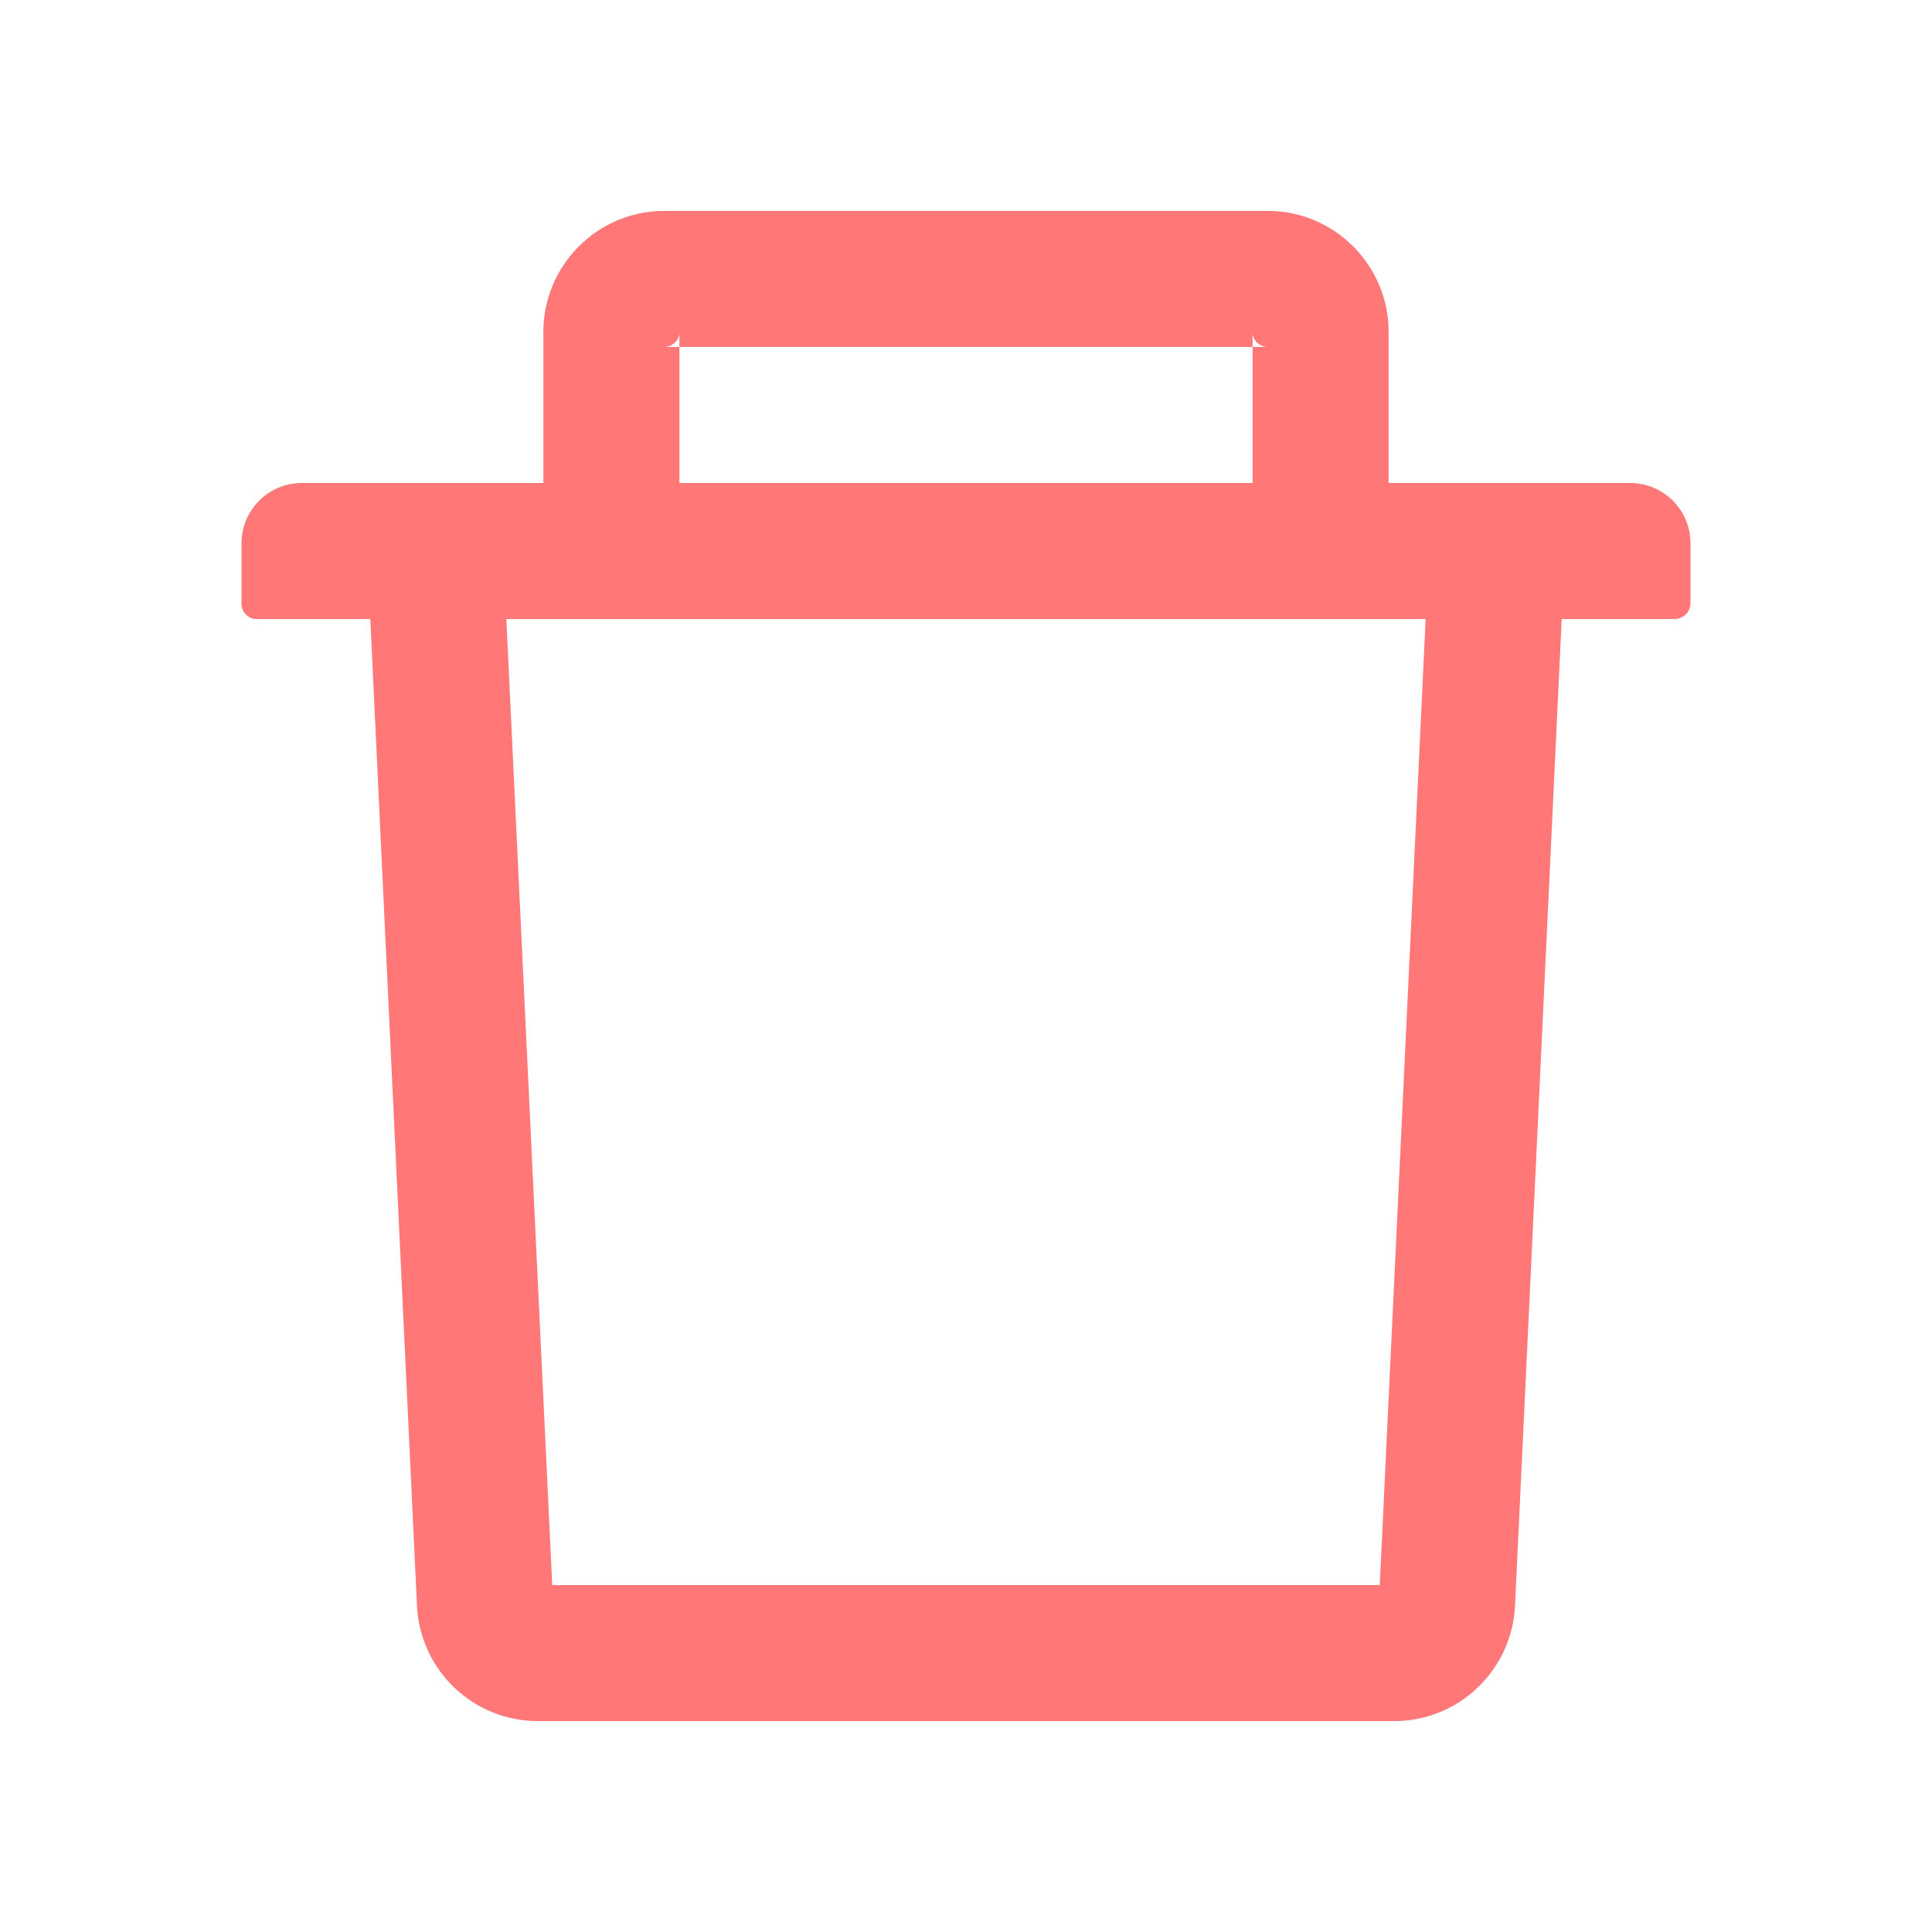
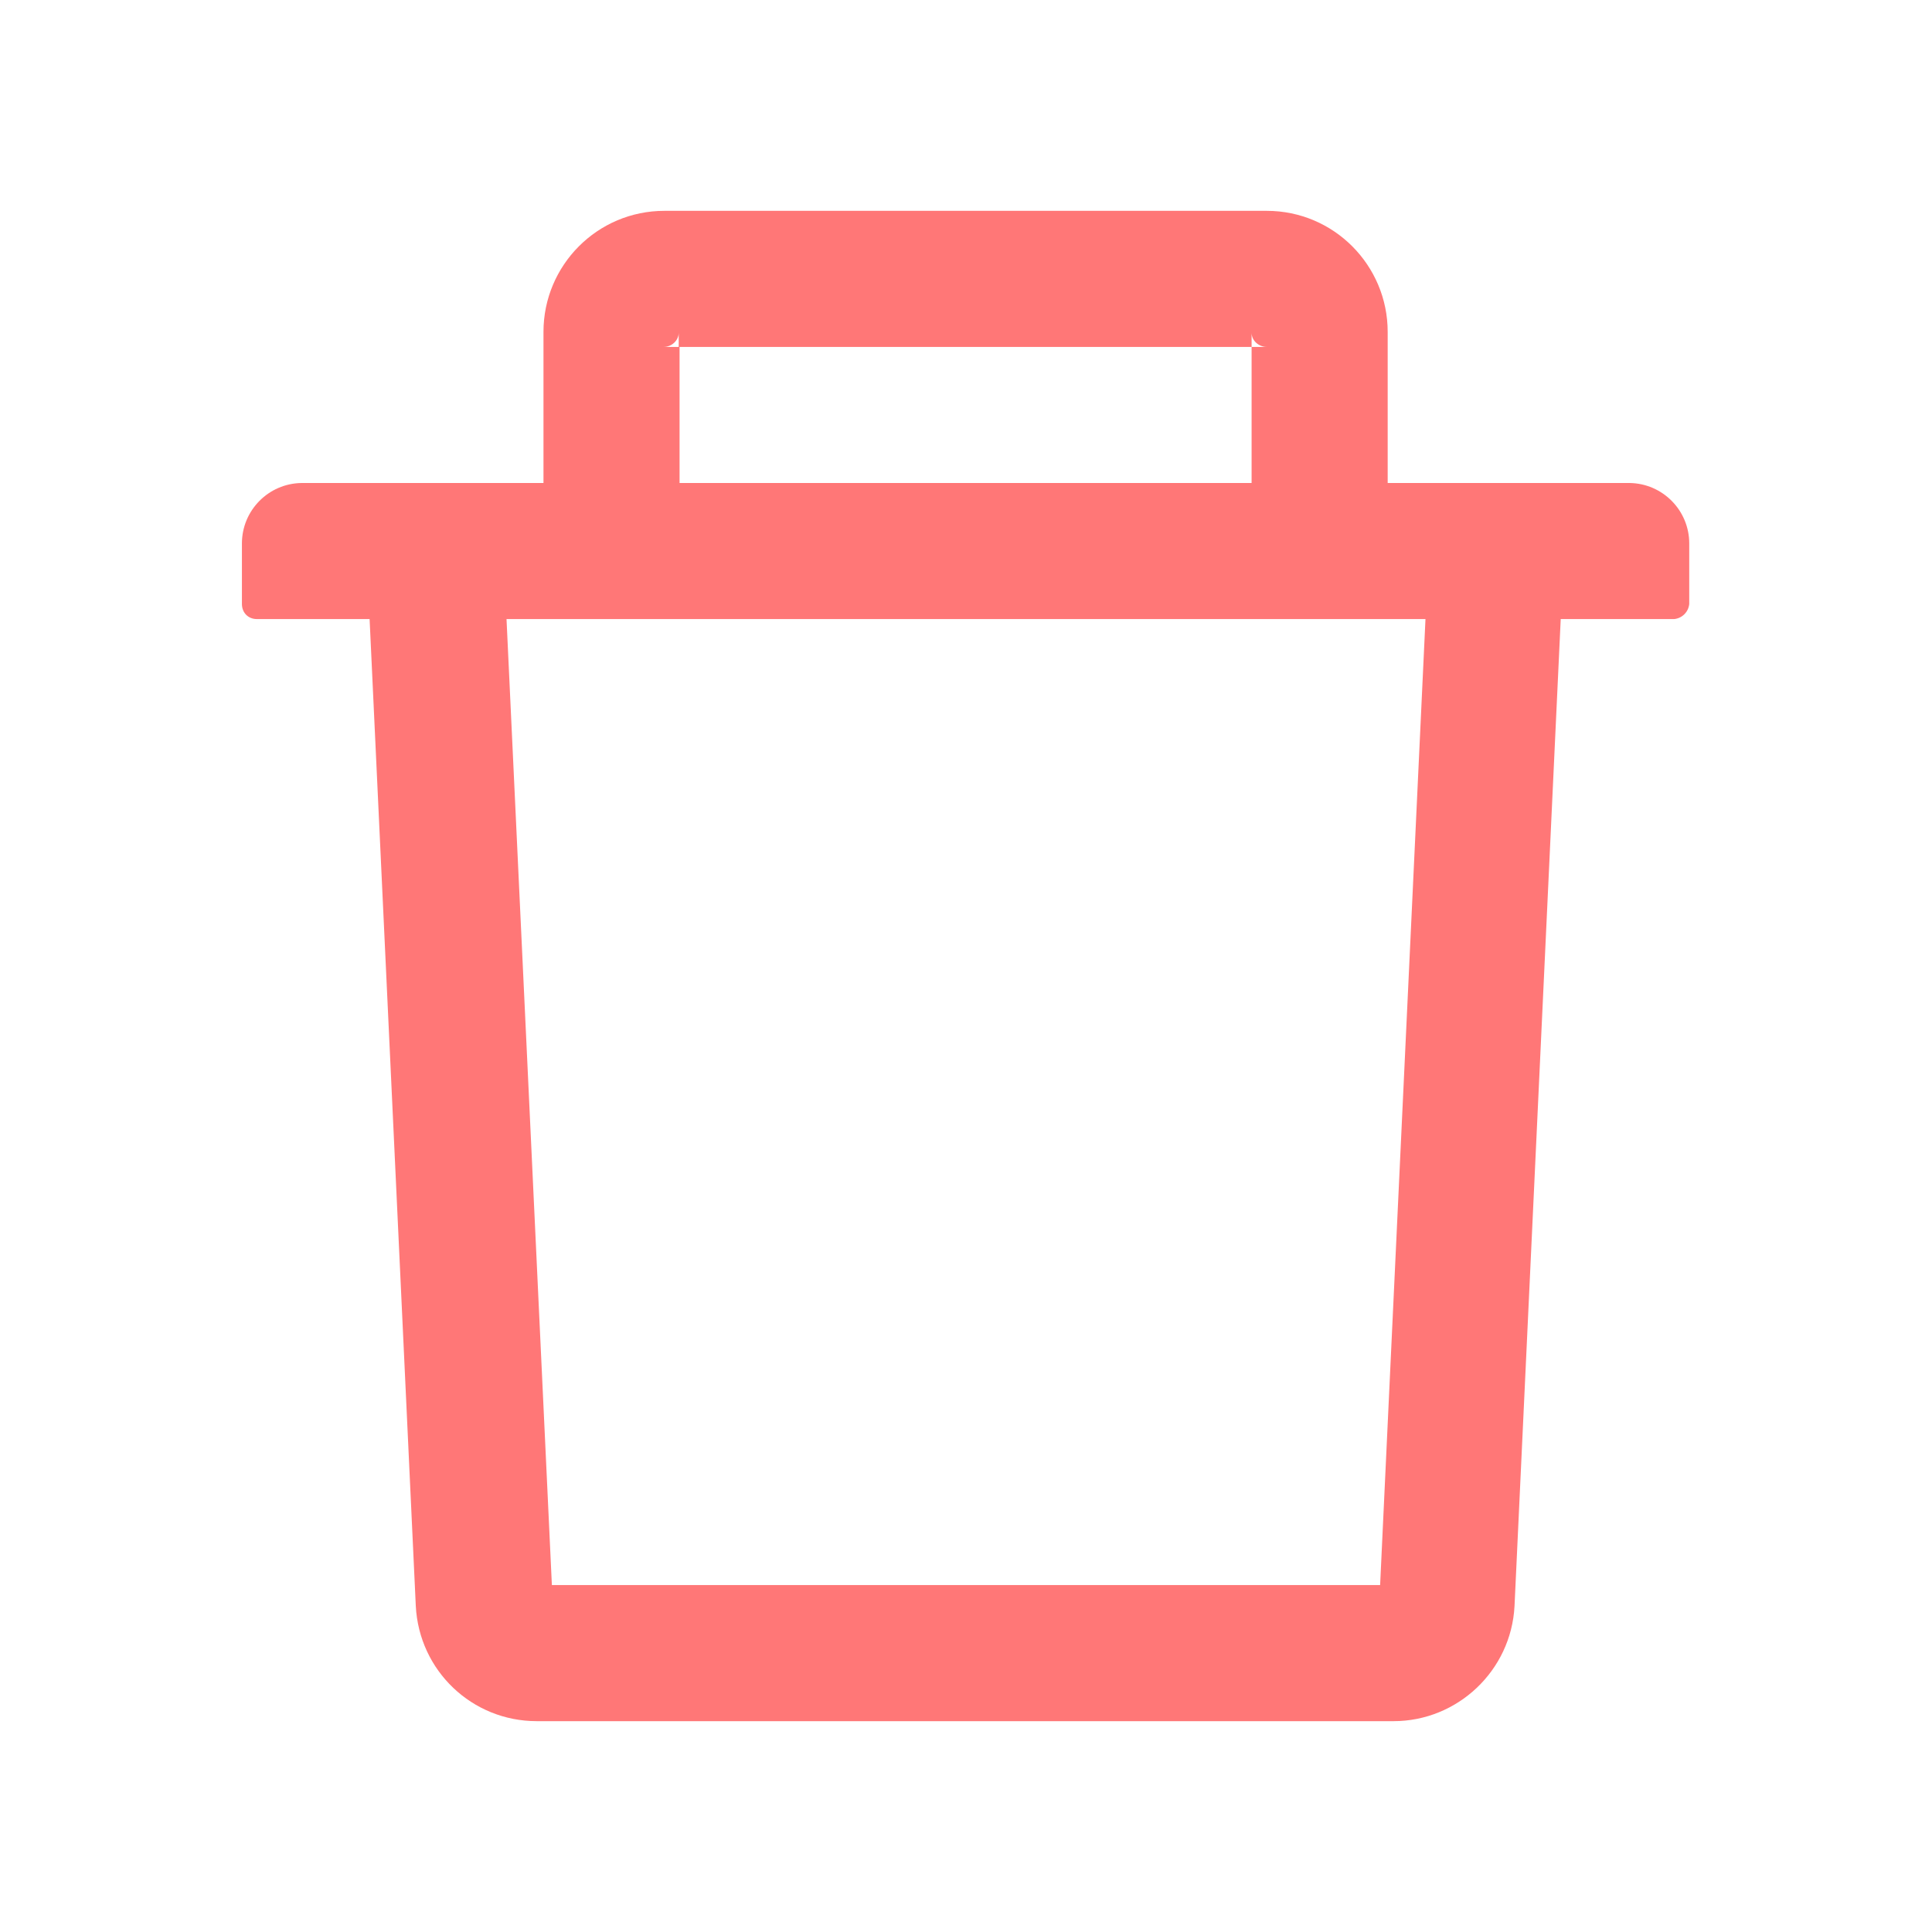
- <svg xmlns="http://www.w3.org/2000/svg" width="24" height="24" fill="none">
-   <path fill="#ff7777" d="M8.44 4.31h-.19c.1 0 .19-.08.19-.18v.18h7.12v-.18c0 .1.09.18.19.18h-.19V6h1.69V4.12c0-.82-.67-1.5-1.5-1.5h-7.5c-.83 0-1.5.68-1.5 1.5V6h1.69V4.31ZM20.25 6H3.75a.75.75 0 0 0-.75.75v.75c0 .1.08.19.19.19H4.6l.58 12.26c.04.8.7 1.43 1.5 1.43h10.64c.8 0 1.46-.63 1.5-1.43l.58-12.26h1.41A.2.2 0 0 0 21 7.5v-.75a.75.75 0 0 0-.75-.75Zm-3.11 13.69H6.86l-.57-12h11.42l-.57 12Z" />
+ <svg xmlns="http://www.w3.org/2000/svg" width="23" height="23" fill="none">
+   <path fill="#F77" d="M8.09 4.13H7.9c.1 0 .18-.08.18-.17v.17h6.82v-.17c0 .1.09.17.18.17h-.18v1.62h1.62v-1.8c0-.79-.64-1.44-1.44-1.44H7.91c-.8 0-1.44.65-1.44 1.44v1.8h1.62V4.13ZM19.4 5.75H3.59a.72.72 0 0 0-.71.72v.72c0 .1.07.18.18.18H4.4l.55 11.75c.04.77.67 1.37 1.44 1.37h10.2c.76 0 1.4-.6 1.44-1.37l.55-11.75h1.35a.2.2 0 0 0 .18-.18v-.72a.72.72 0 0 0-.71-.72Zm-2.98 13.12H6.57l-.54-11.5h10.94l-.54 11.5Z" />
</svg>
